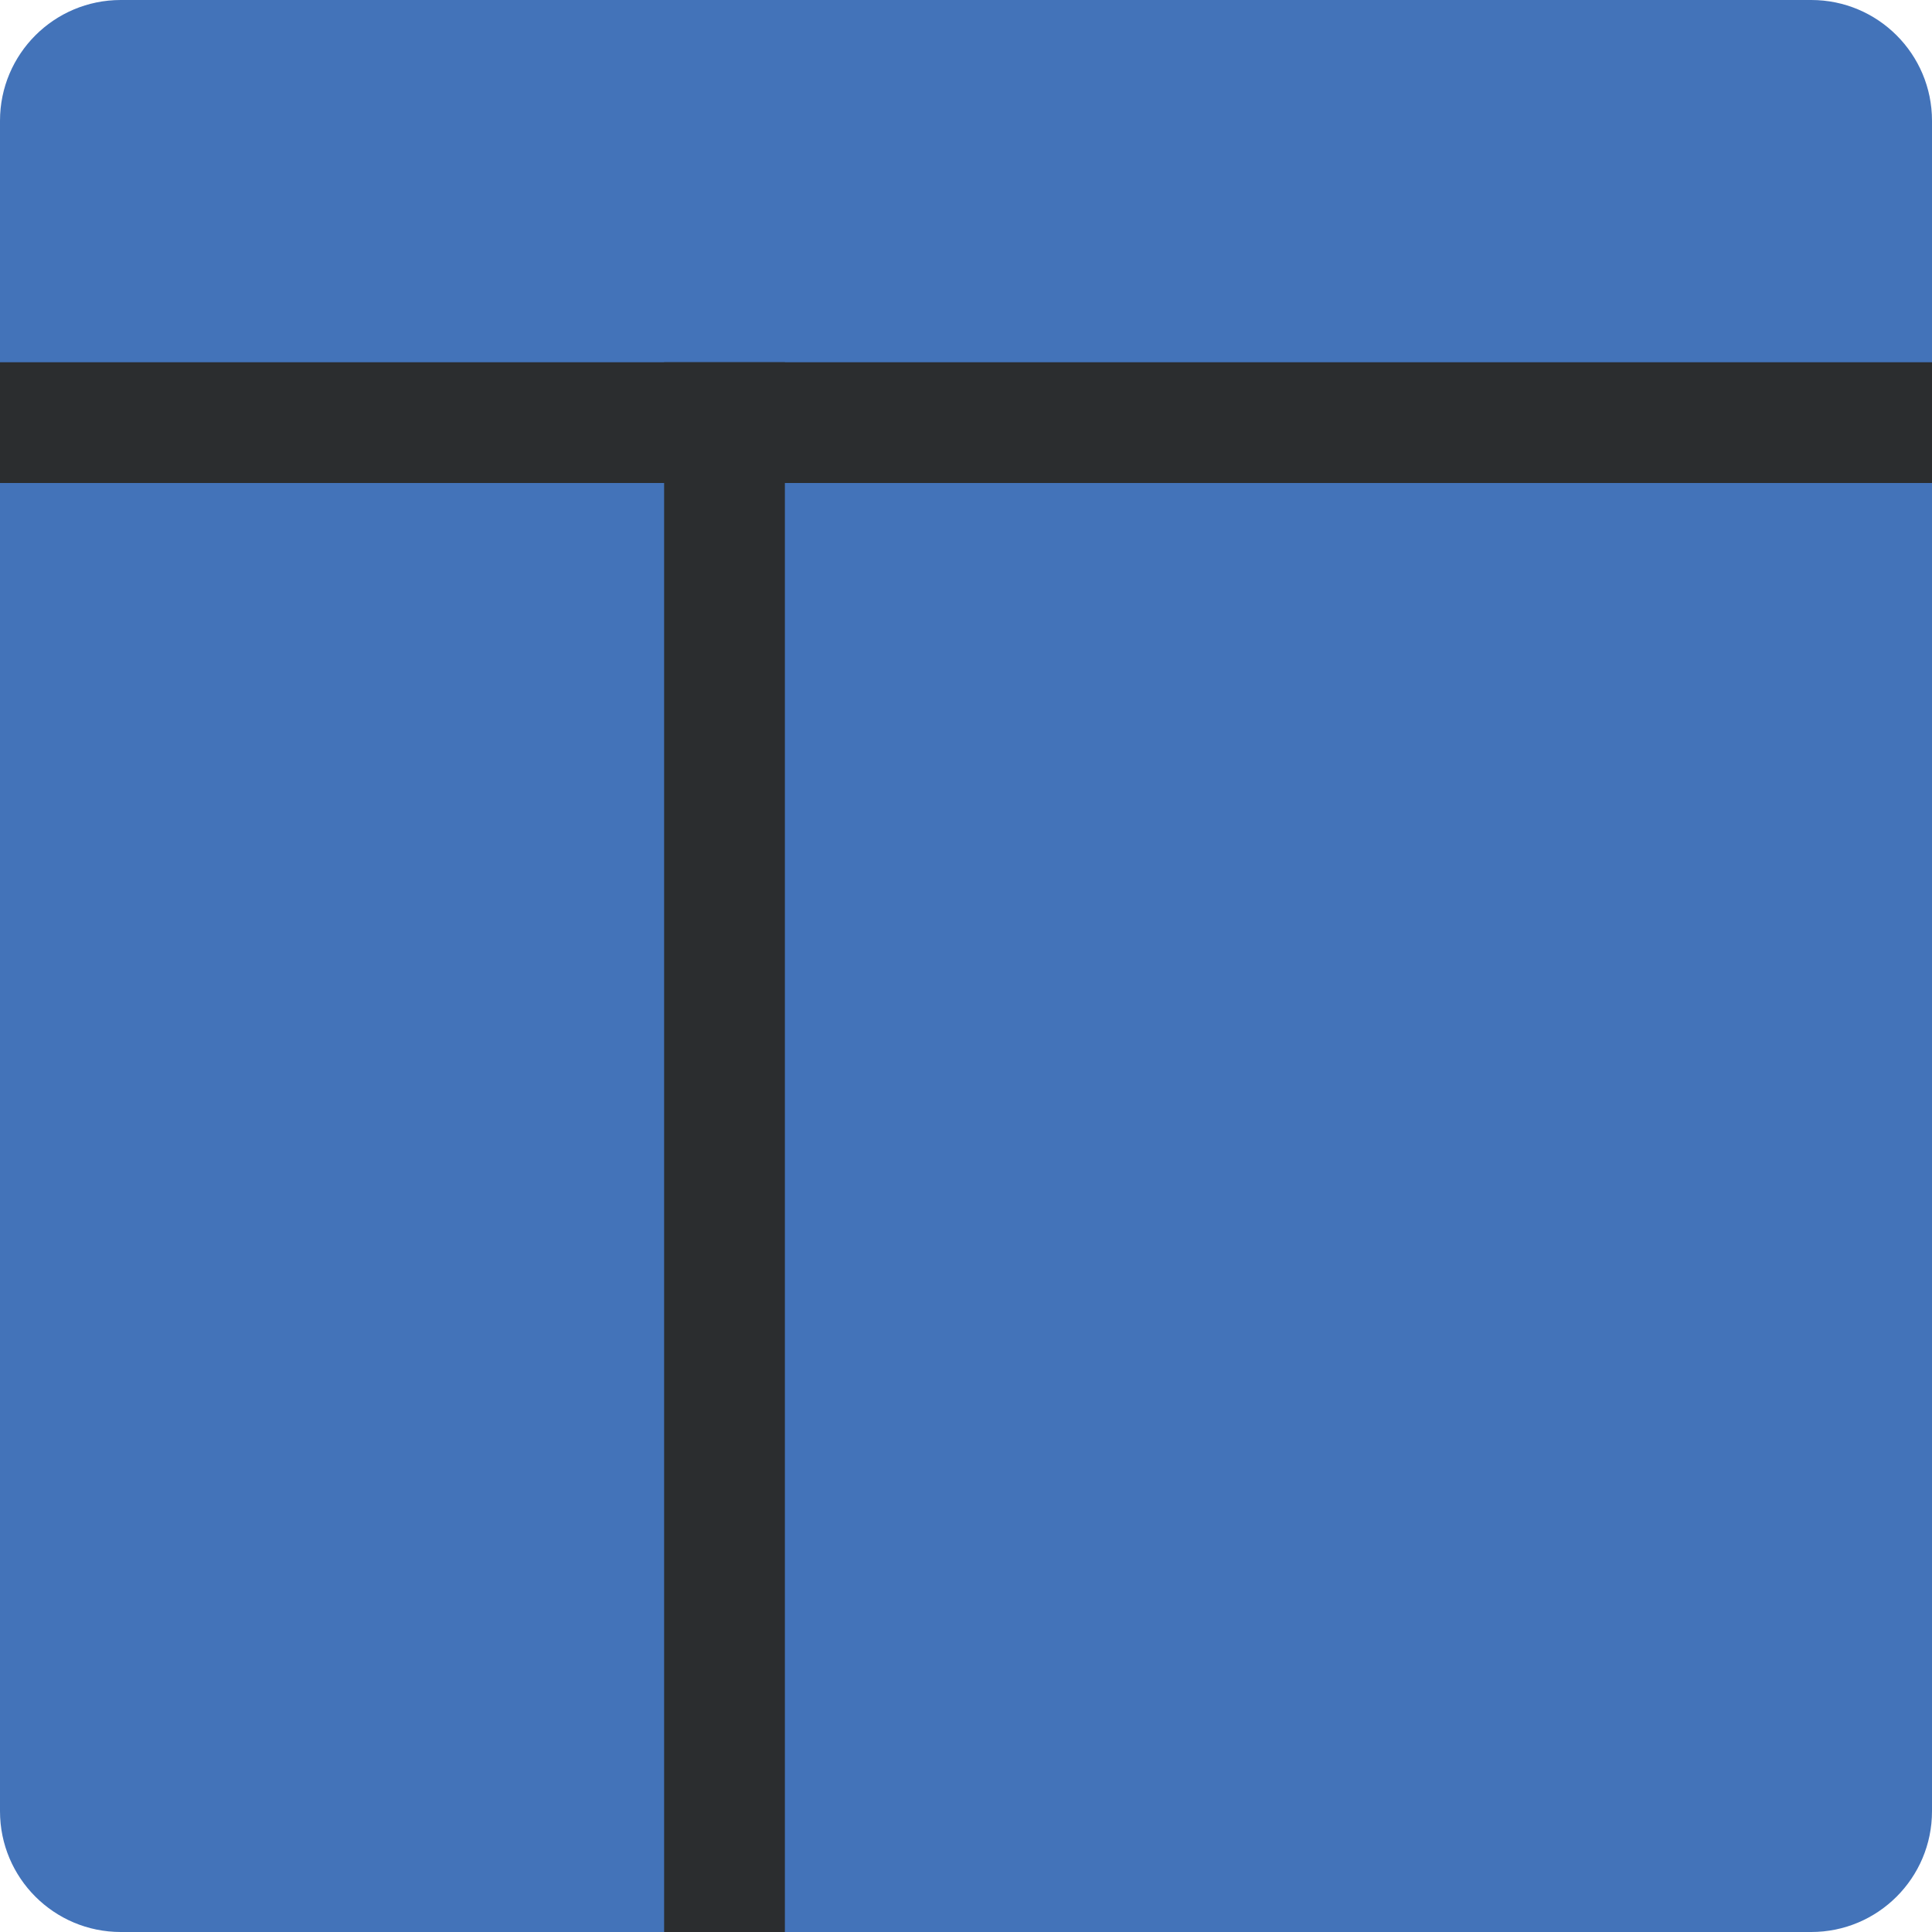
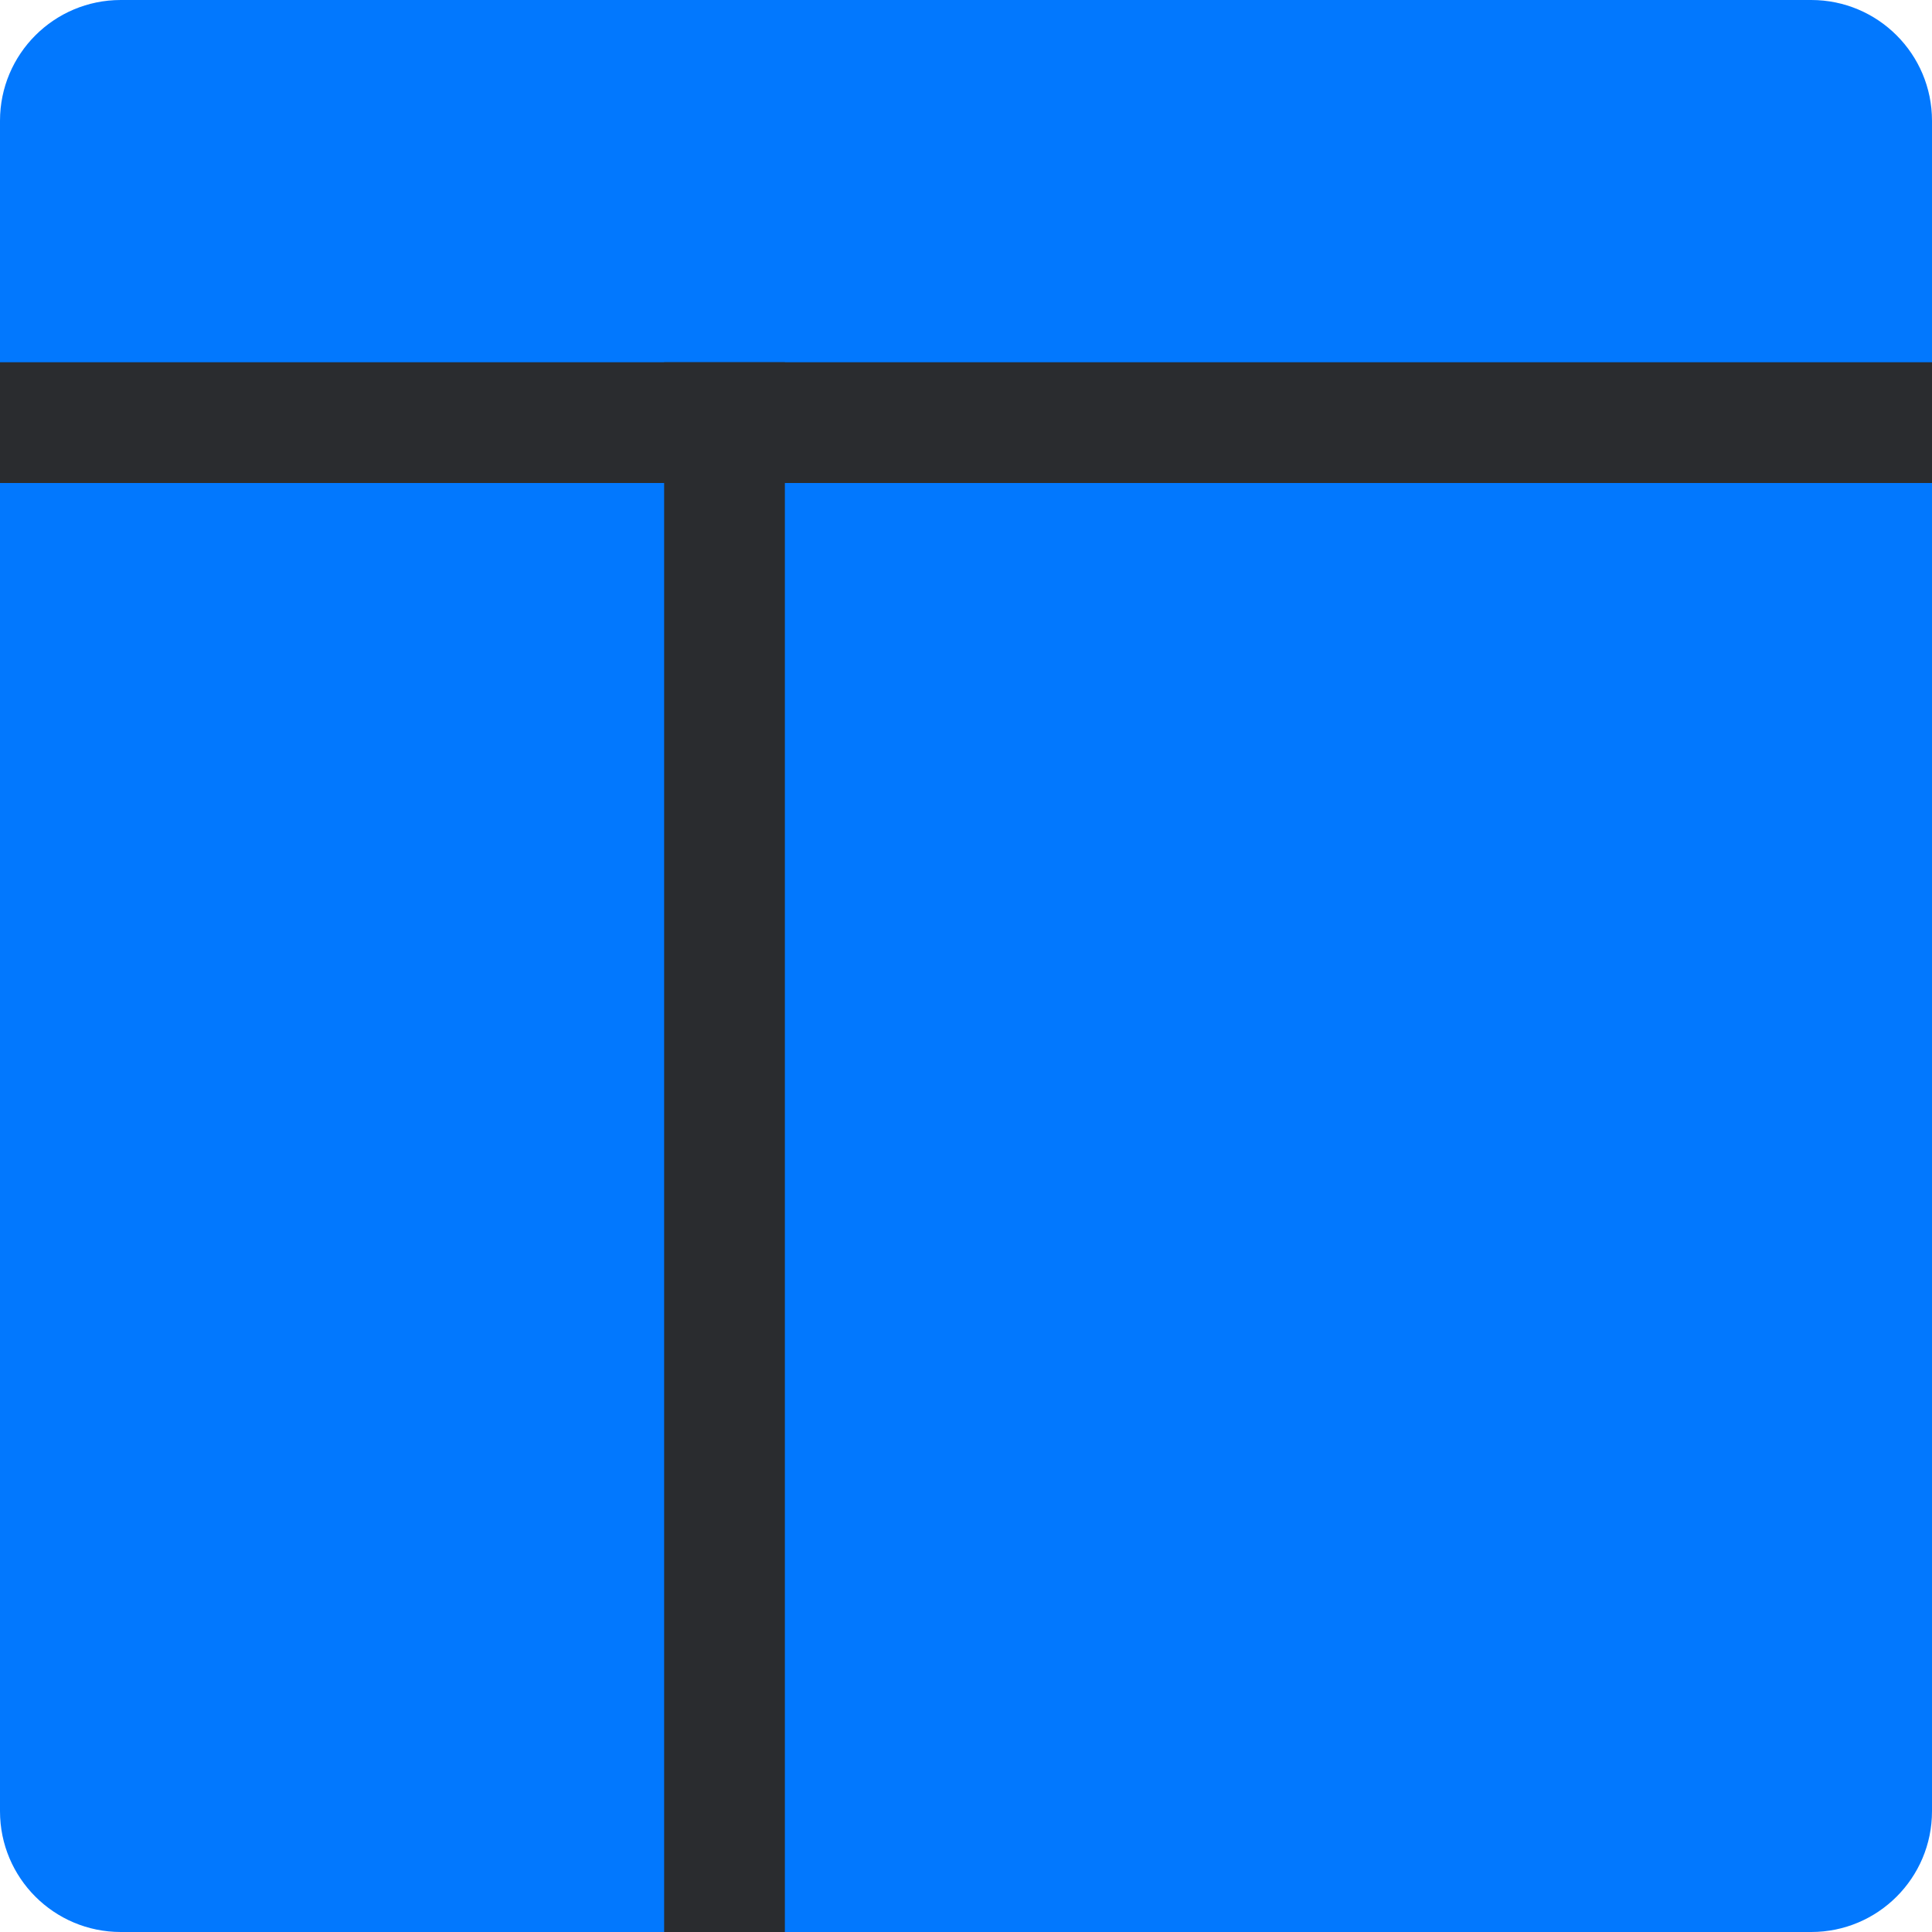
<svg xmlns="http://www.w3.org/2000/svg" id="Layer_1" data-name="Layer 1" viewBox="0 0 32 32">
  <defs>
-     <style>.cls-1{fill:#4373b9;}.cls-2{fill:#2b2d2f;}</style>
+     <style>.cls-1{fill:#0278fe;}.cls-2{fill:#2a2c2f;}</style>
  </defs>
  <rect class="cls-1" width="32" height="32" rx="2" />
  <rect class="cls-2" y="6" width="32" height="2" />
  <rect class="cls-2" x="11" y="6" width="2" height="26" />
</svg>
